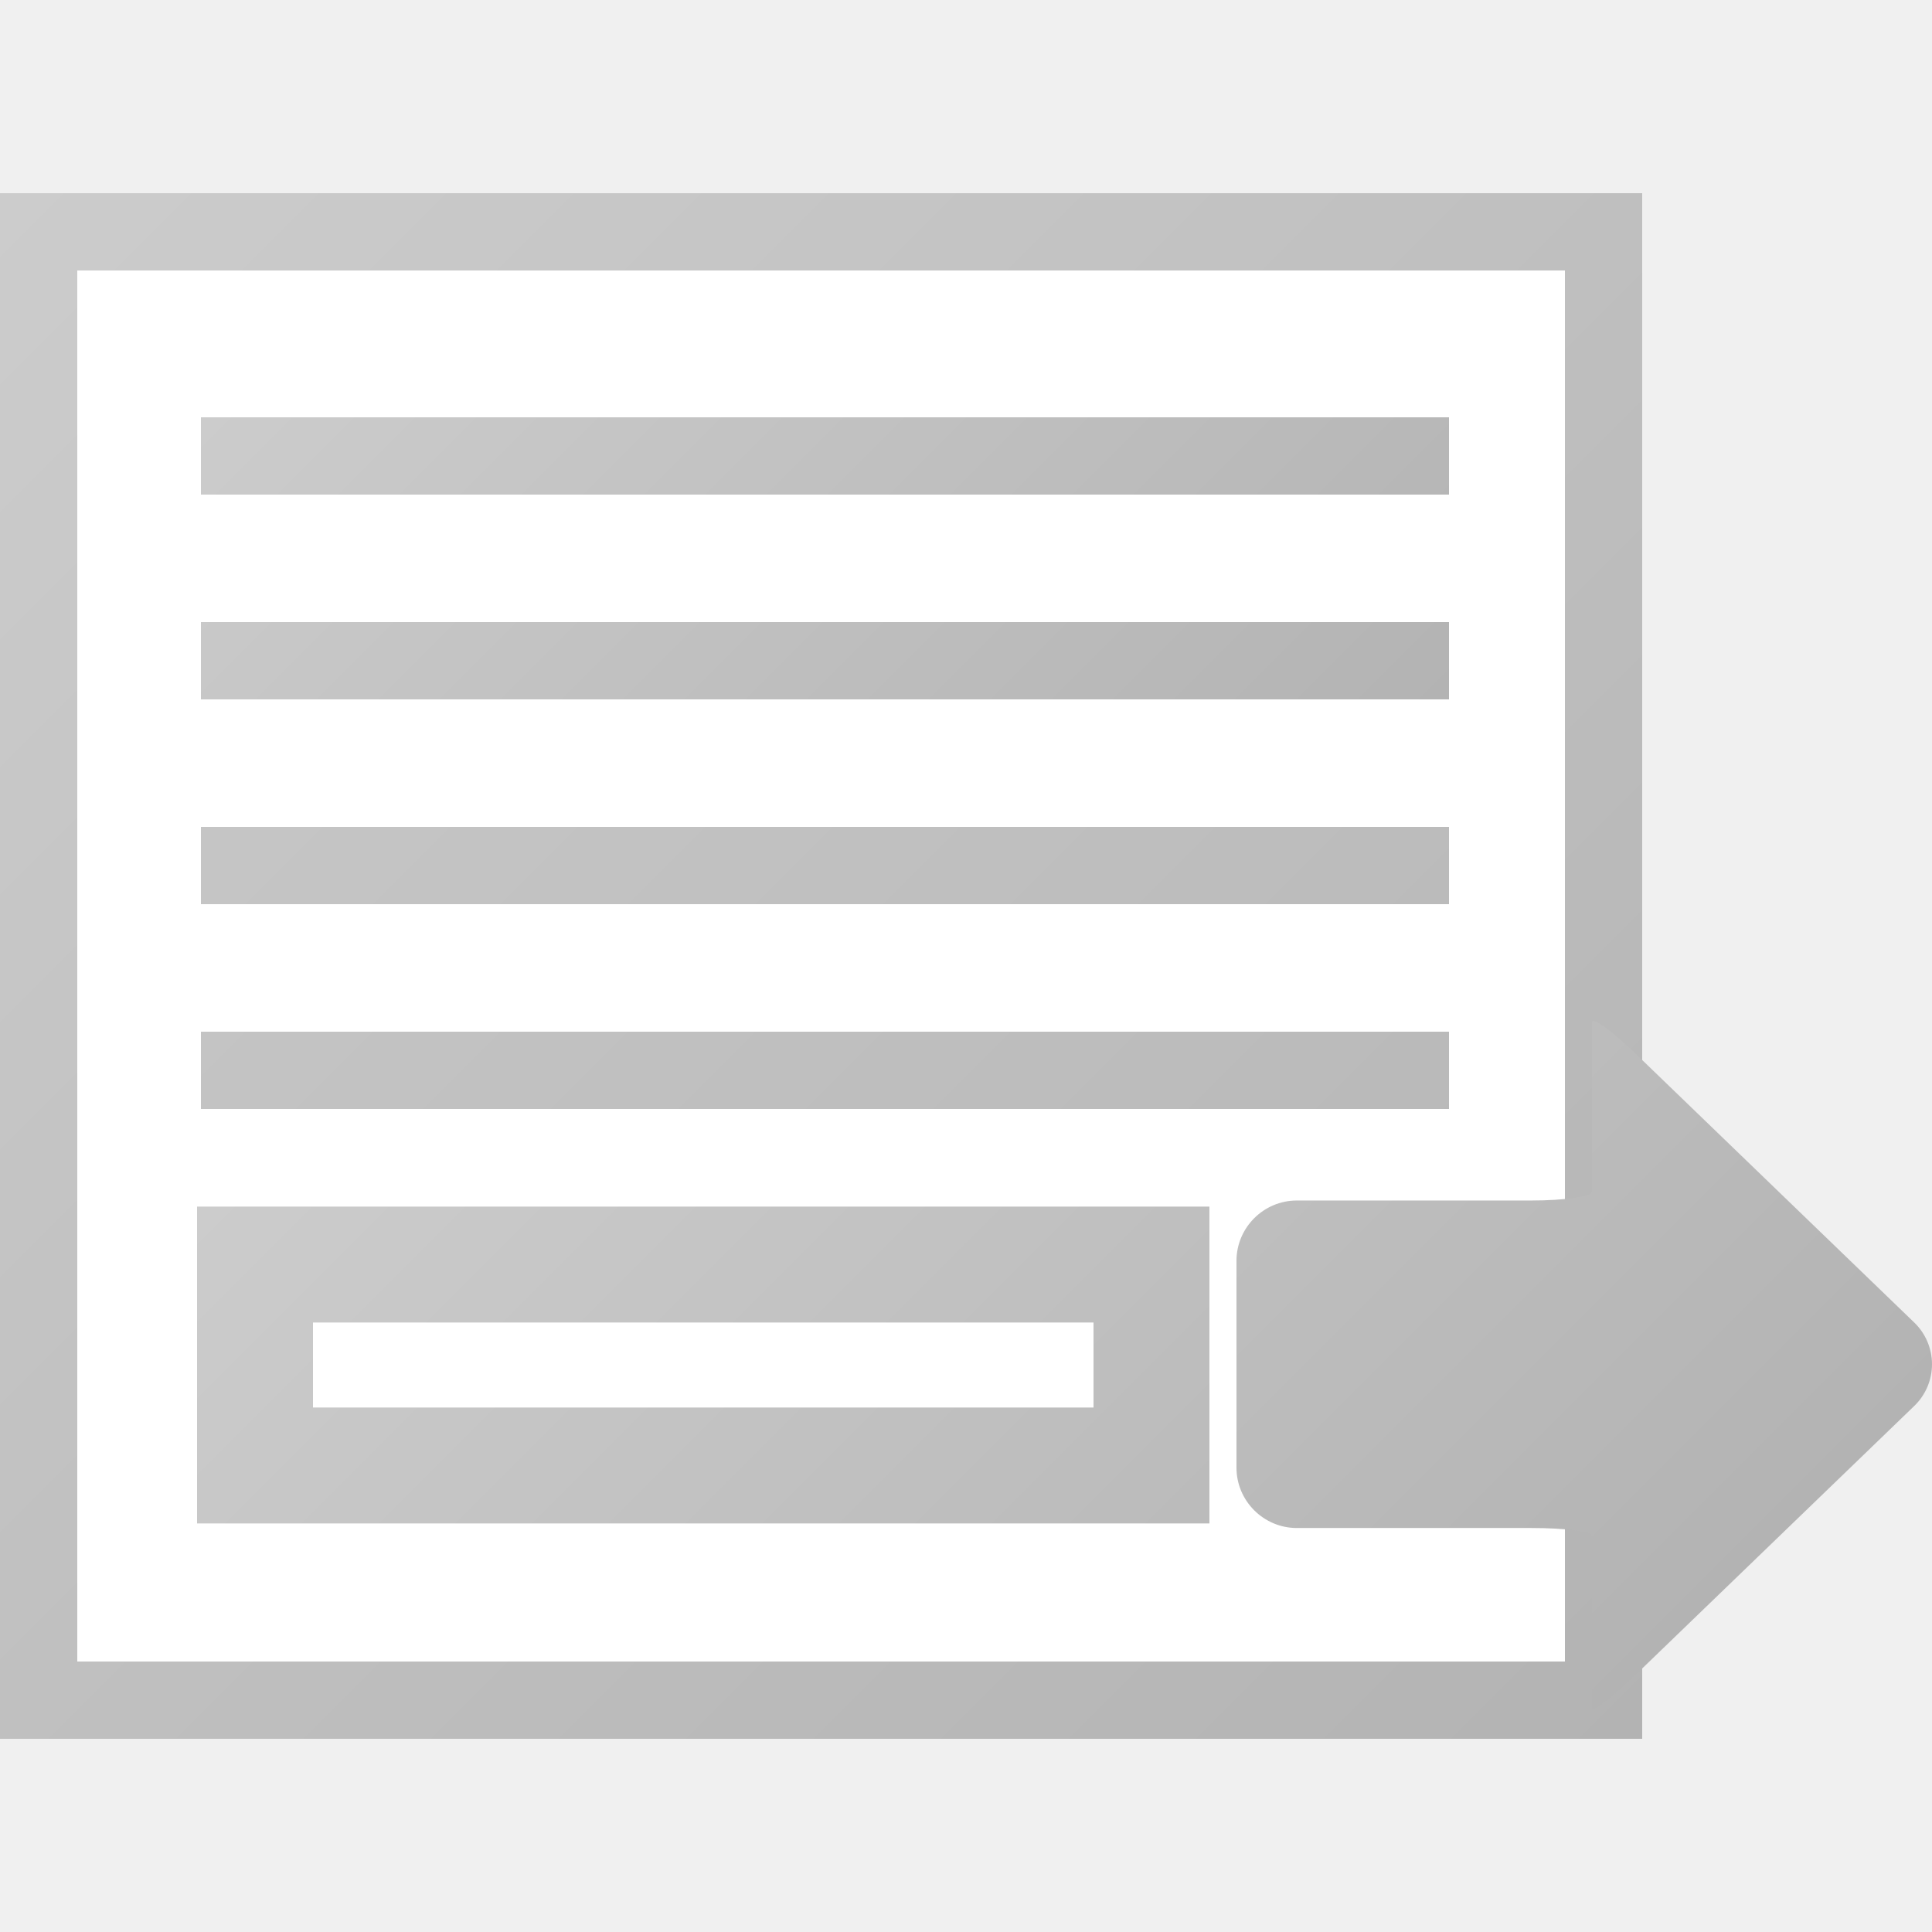
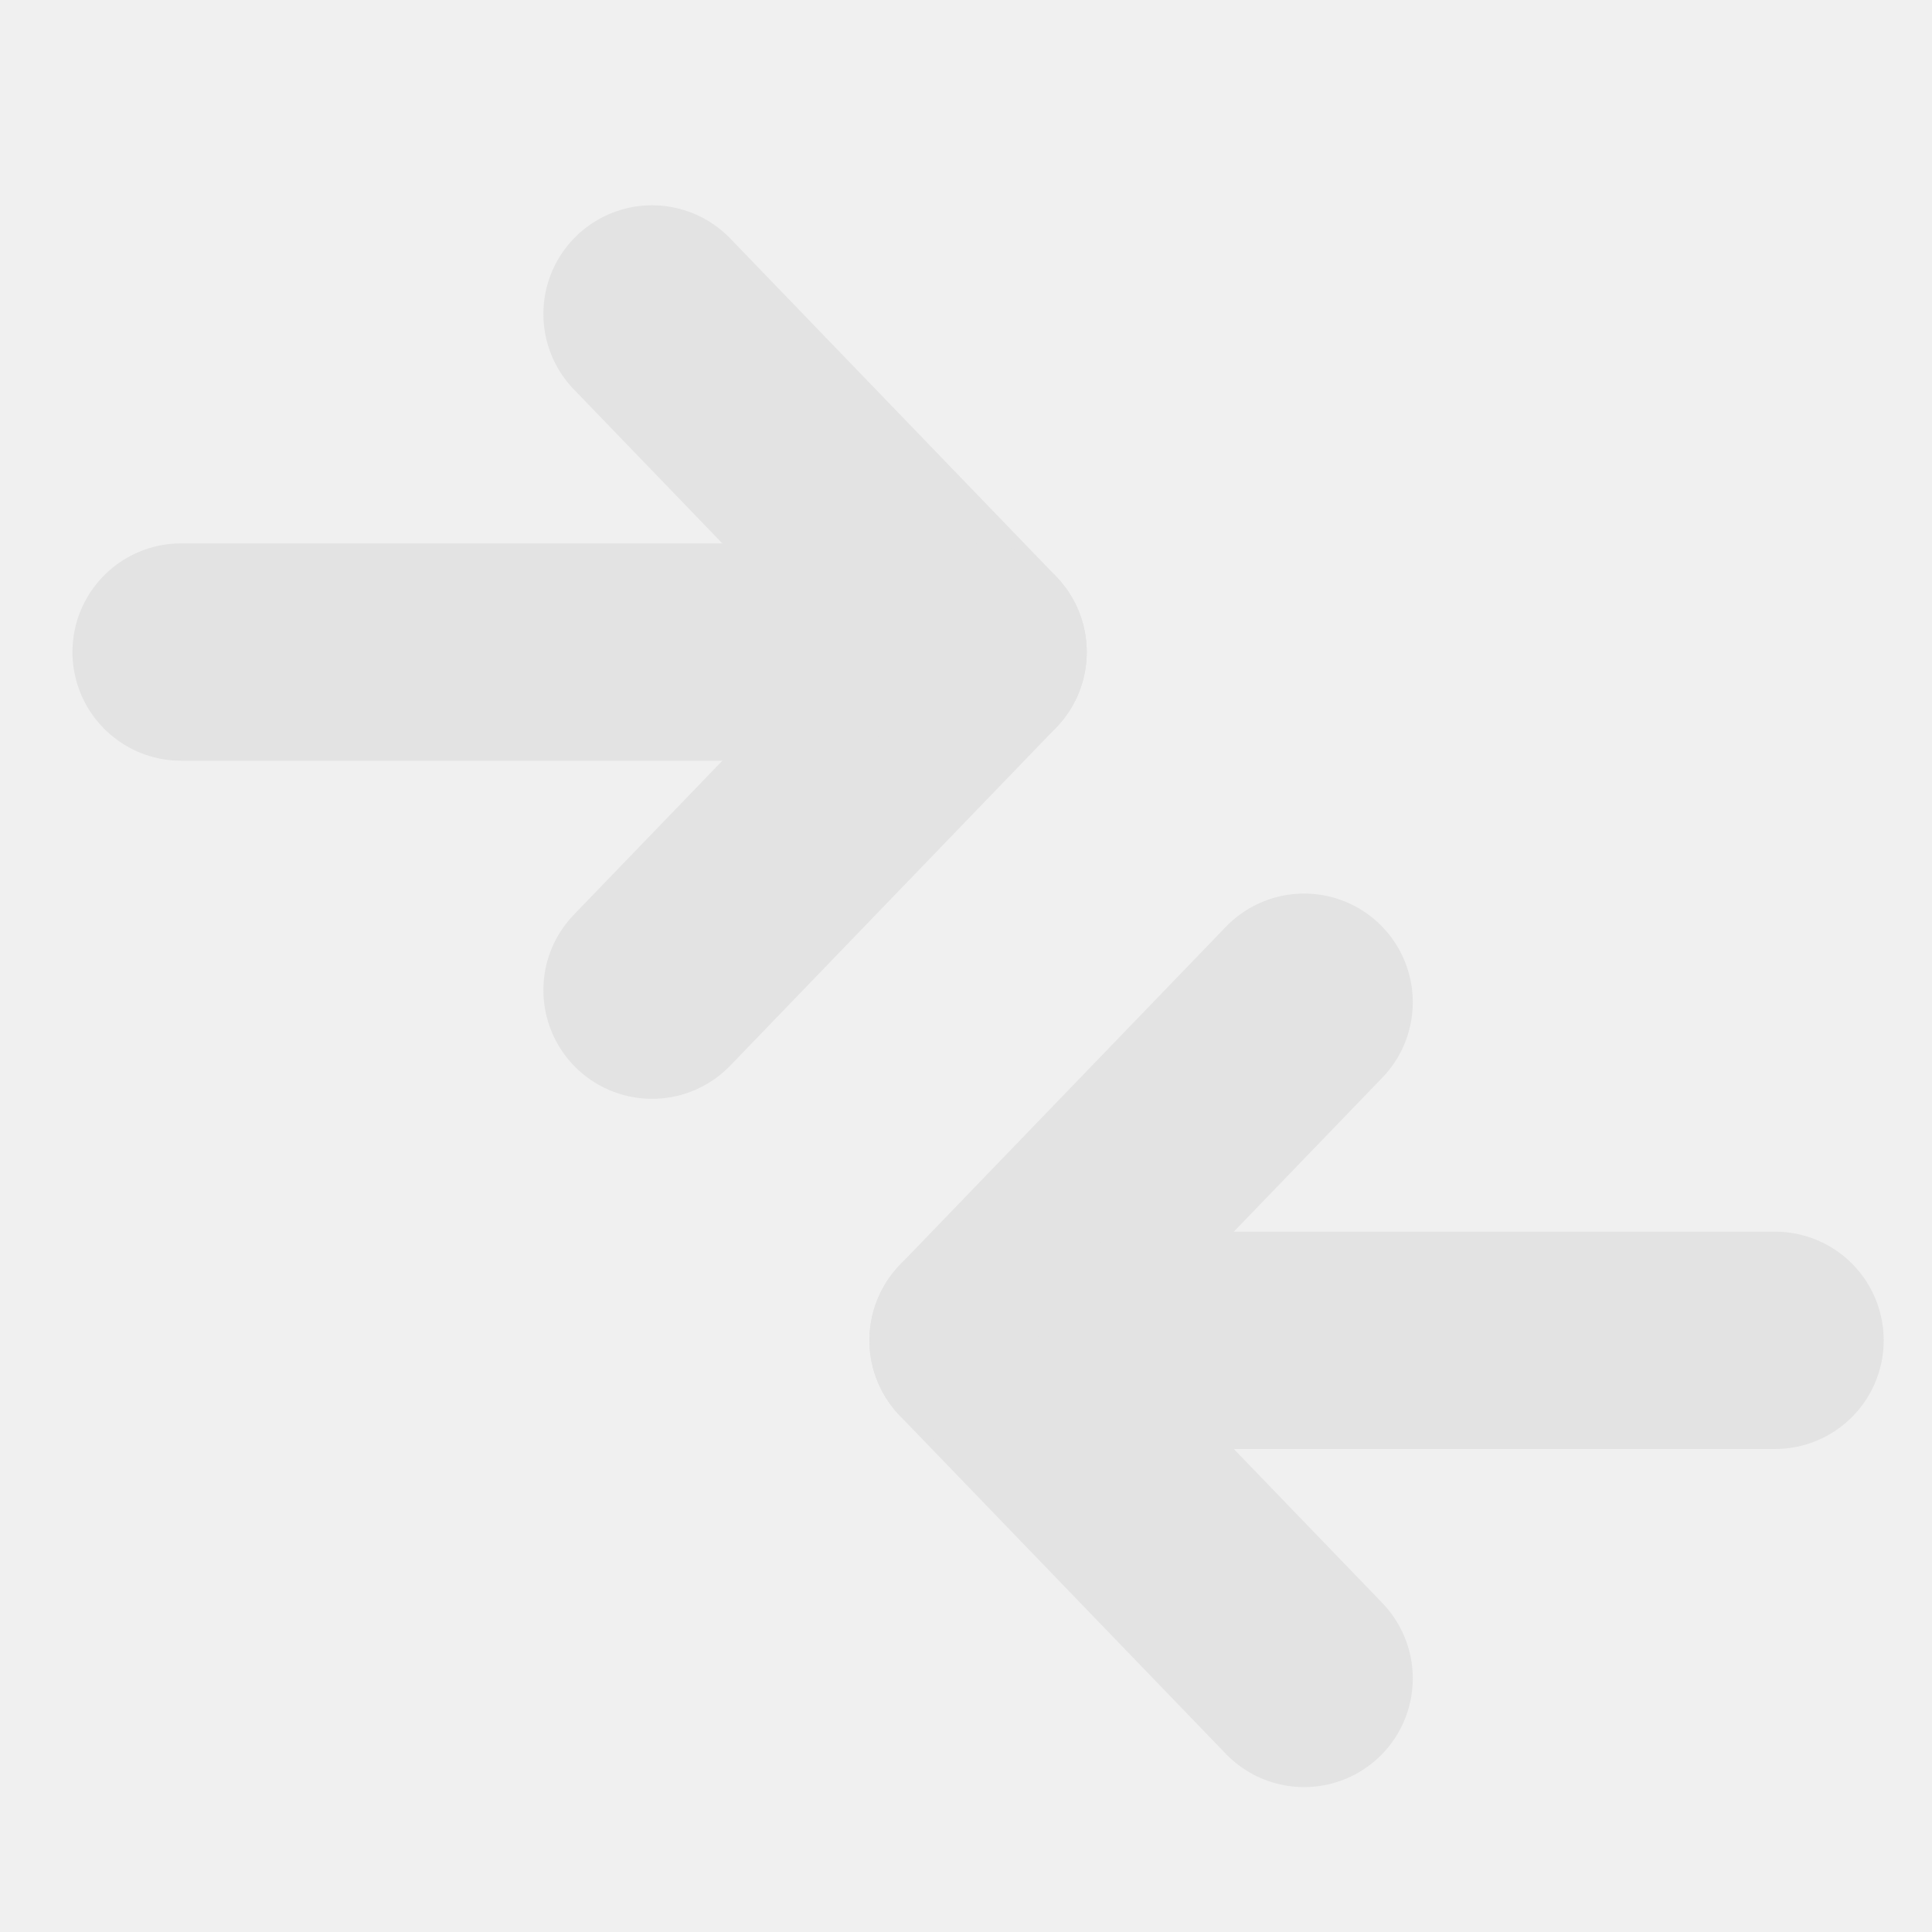
- <svg xmlns="http://www.w3.org/2000/svg" width="16" height="16" viewBox="0 0 500 500">
-   <path fill="#FFF" d="M15 60h395v380H15z" />
-   <linearGradient id="a" gradientUnits="userSpaceOnUse" x1="114.501" y1="45.501" x2="312.5" y2="243.5">
-     <stop offset="0" stop-color="#CCC" />
-     <stop offset="1" stop-color="#b3b3b3" />
-   </linearGradient>
-   <path fill="url(#a)" d="M375 128H52v-20h323v20zm0 33H52v20h323v-20z" />
-   <linearGradient id="b" gradientUnits="userSpaceOnUse" x1="6.25" y1="43.751" x2="418.751" y2="456.251">
-     <stop offset="0" stop-color="#CCC" />
-     <stop offset="1" stop-color="#b3b3b3" />
-   </linearGradient>
-   <path fill="url(#b)" d="M0 50v400h425V50H0zm405 380H20V70h385v360zm-30-196H52v-20h323v20zm0 53H52v-20h323v20z" />
-   <linearGradient id="c" gradientUnits="userSpaceOnUse" x1="134.103" y1="229.167" x2="382.107" y2="477.171">
-     <stop offset="0" stop-color="#CCC" />
-     <stop offset="1" stop-color="#b3b3b3" />
-   </linearGradient>
-   <path fill="url(#c)" d="M313 394.27H51v-82h262v82zm-232-30h202v-22H81v22zm330.966-99.698v43.851c0 1.247-7.023 2.268-15.607 2.268h-60.752c-8.584 0-15.607 7.024-15.607 15.607v53.542c0 8.583 7.024 15.606 15.608 15.606h60.75c8.585 0 15.608.883 15.608 1.964v44.674c0 1.258 5.056-2.588 11.233-8.55l72.167-69.63a14.993 14.993 0 0 0 0-21.675L423.2 272.595c-6.18-5.957-11.234-9.57-11.234-8.024z" />
+ <svg xmlns="http://www.w3.org/2000/svg" version="1.1" id="Ebene_1" x="0px" y="0px" width="16px" height="16px" viewBox="0 0 16 16" style="enable-background:new 0 0 16 16;" xml:space="preserve">
+   <style type="text/css">
+ 	.st0{fill:none;stroke:#e3e3e3;stroke-width:1.8;stroke-linecap:round;stroke-linejoin:round;stroke-miterlimit:10;}
+ 	.st1{fill:none;stroke:#e3e3e3;stroke-width:1.8;stroke-linecap:round;stroke-linejoin:round;stroke-miterlimit:10;}
+ </style>
+   <g>
+     <g>
+       <line class="st0" x1="5.4" y1="2.6" x2="8.1" y2="5.4" />
+       <line class="st0" x1="5.4" y1="8.2" x2="8.1" y2="5.4" />
+     </g>
+   </g>
+   <g>
+     <g>
+       <line class="st1" x1="10.8" y1="13.9" x2="8.1" y2="11.1" />
+       <line class="st1" x1="10.8" y1="8.3" x2="8.1" y2="11.1" />
+     </g>
+   </g>
+   <line class="st0" x1="1.5" y1="5.4" x2="6.7" y2="5.4" />
+   <line class="st1" x1="9.5" y1="11.1" x2="14.7" y2="11.1" />
</svg>
